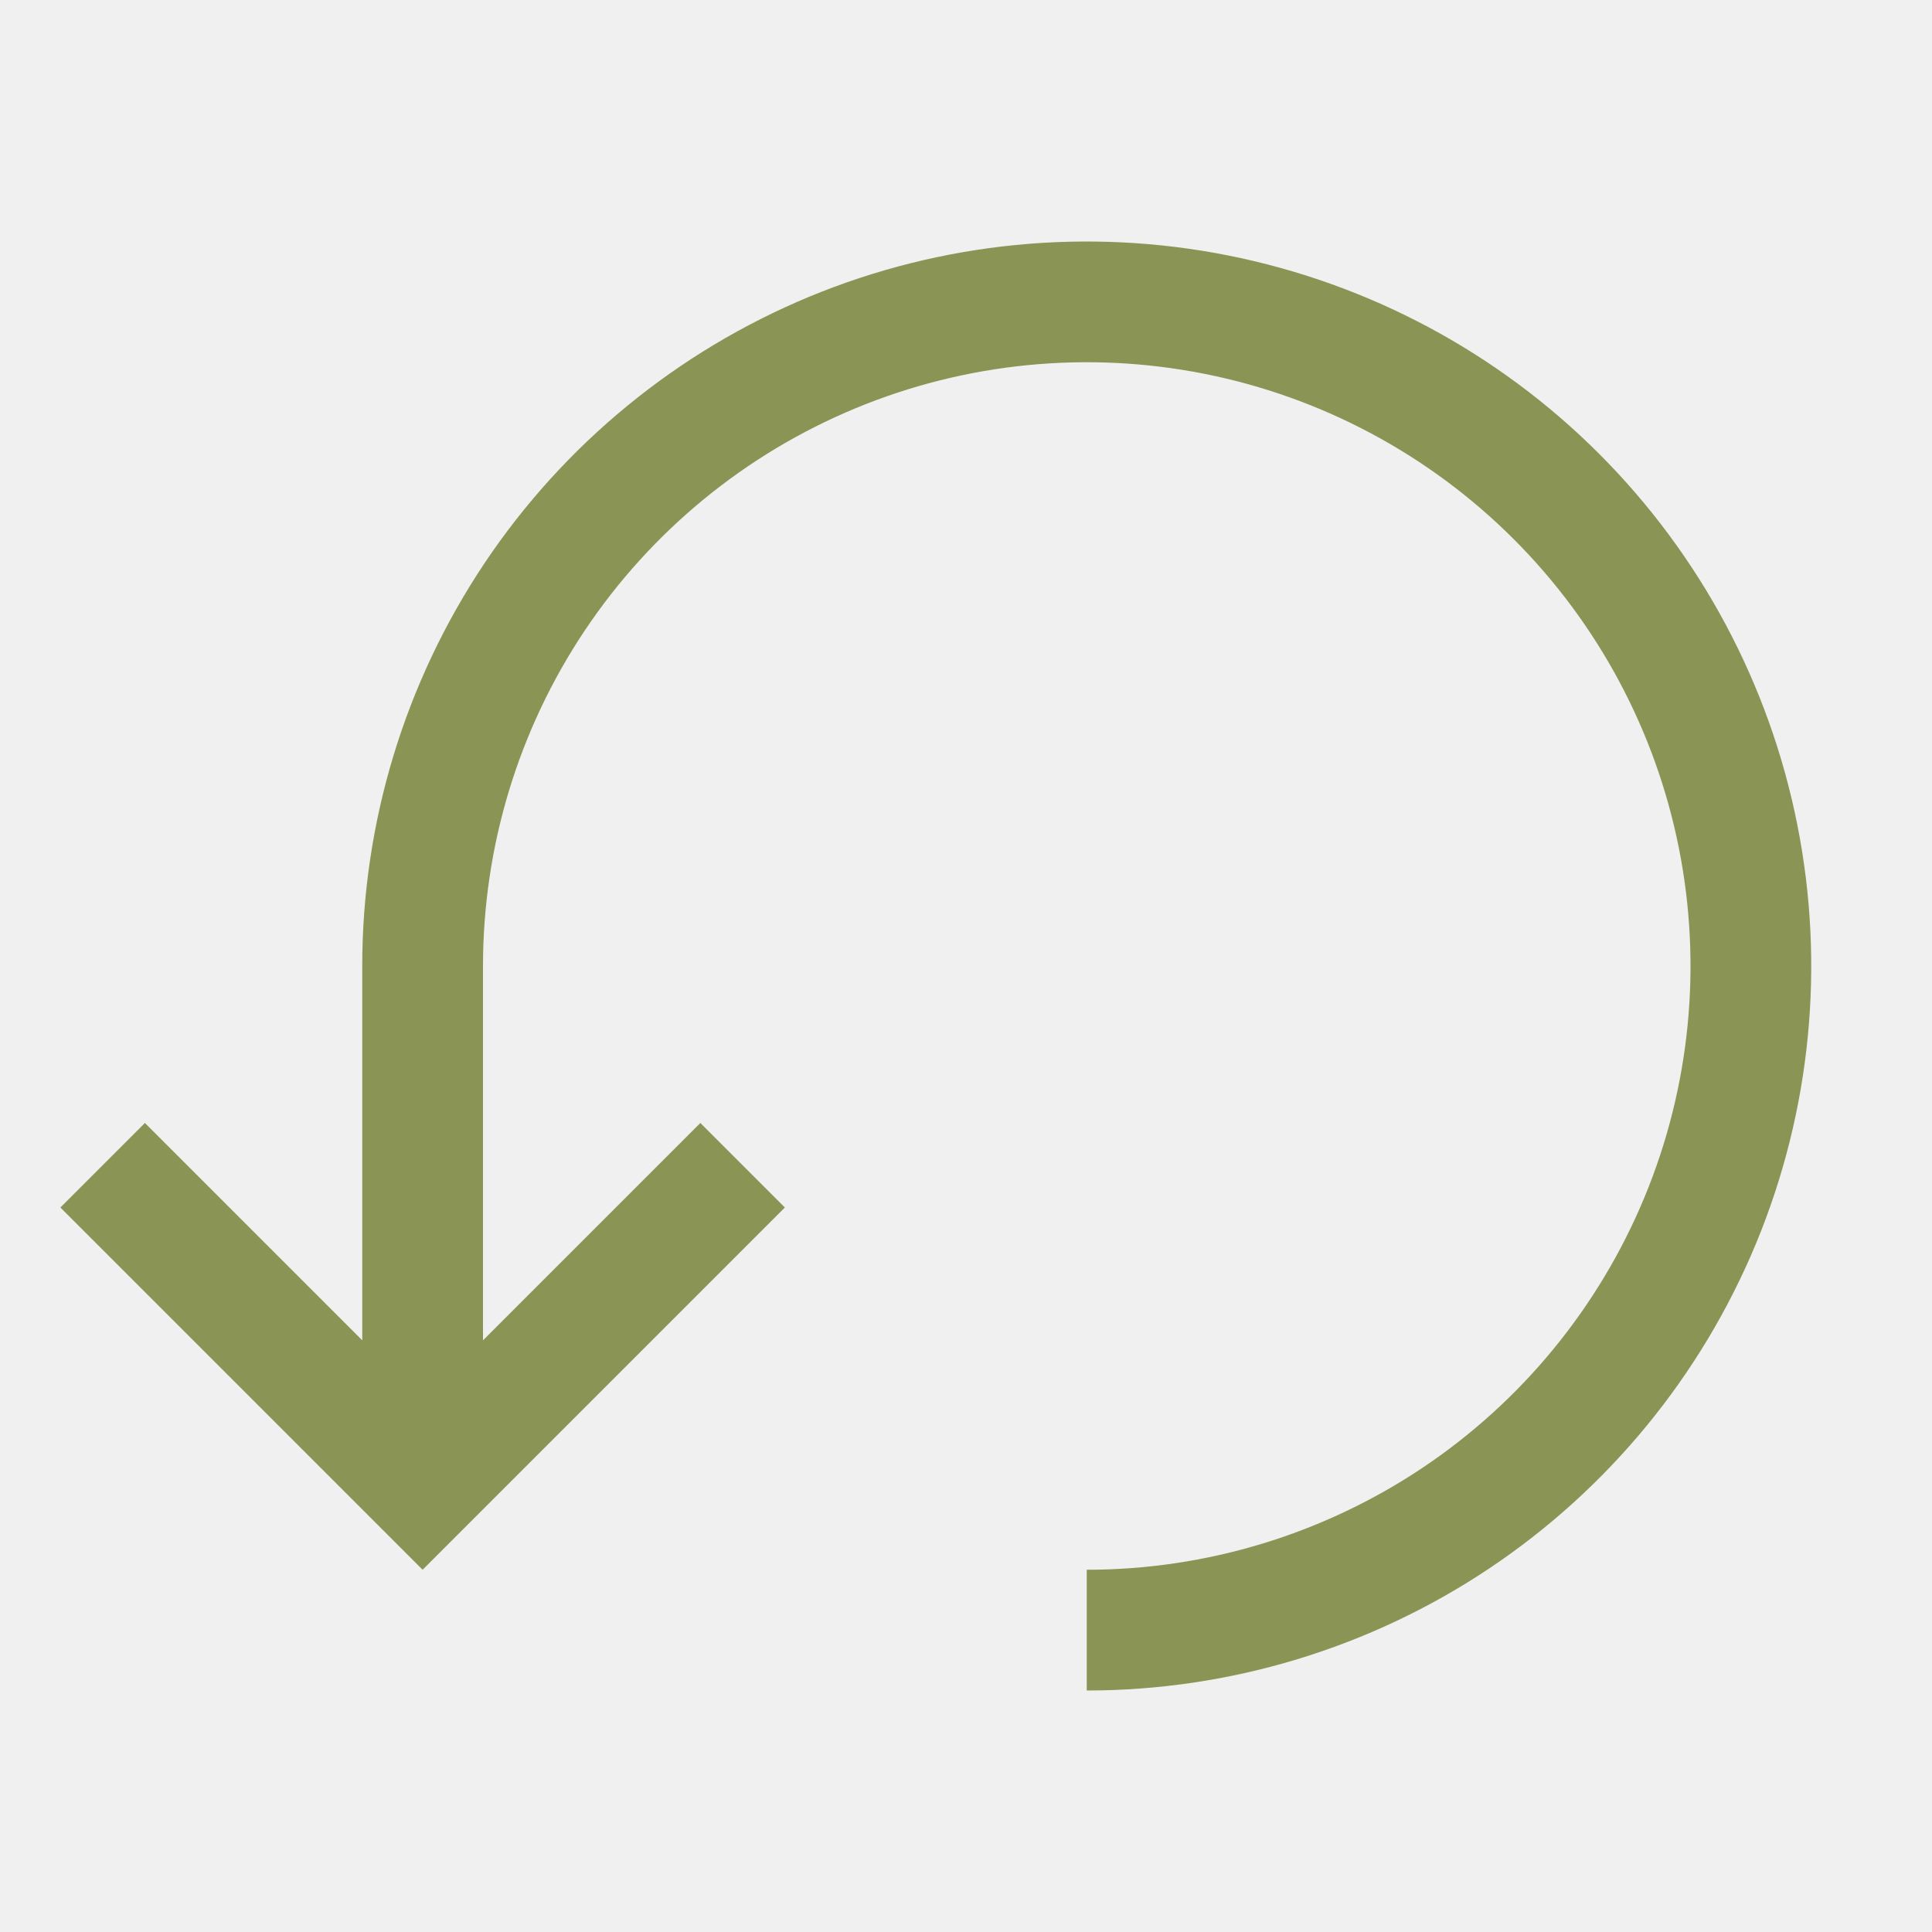
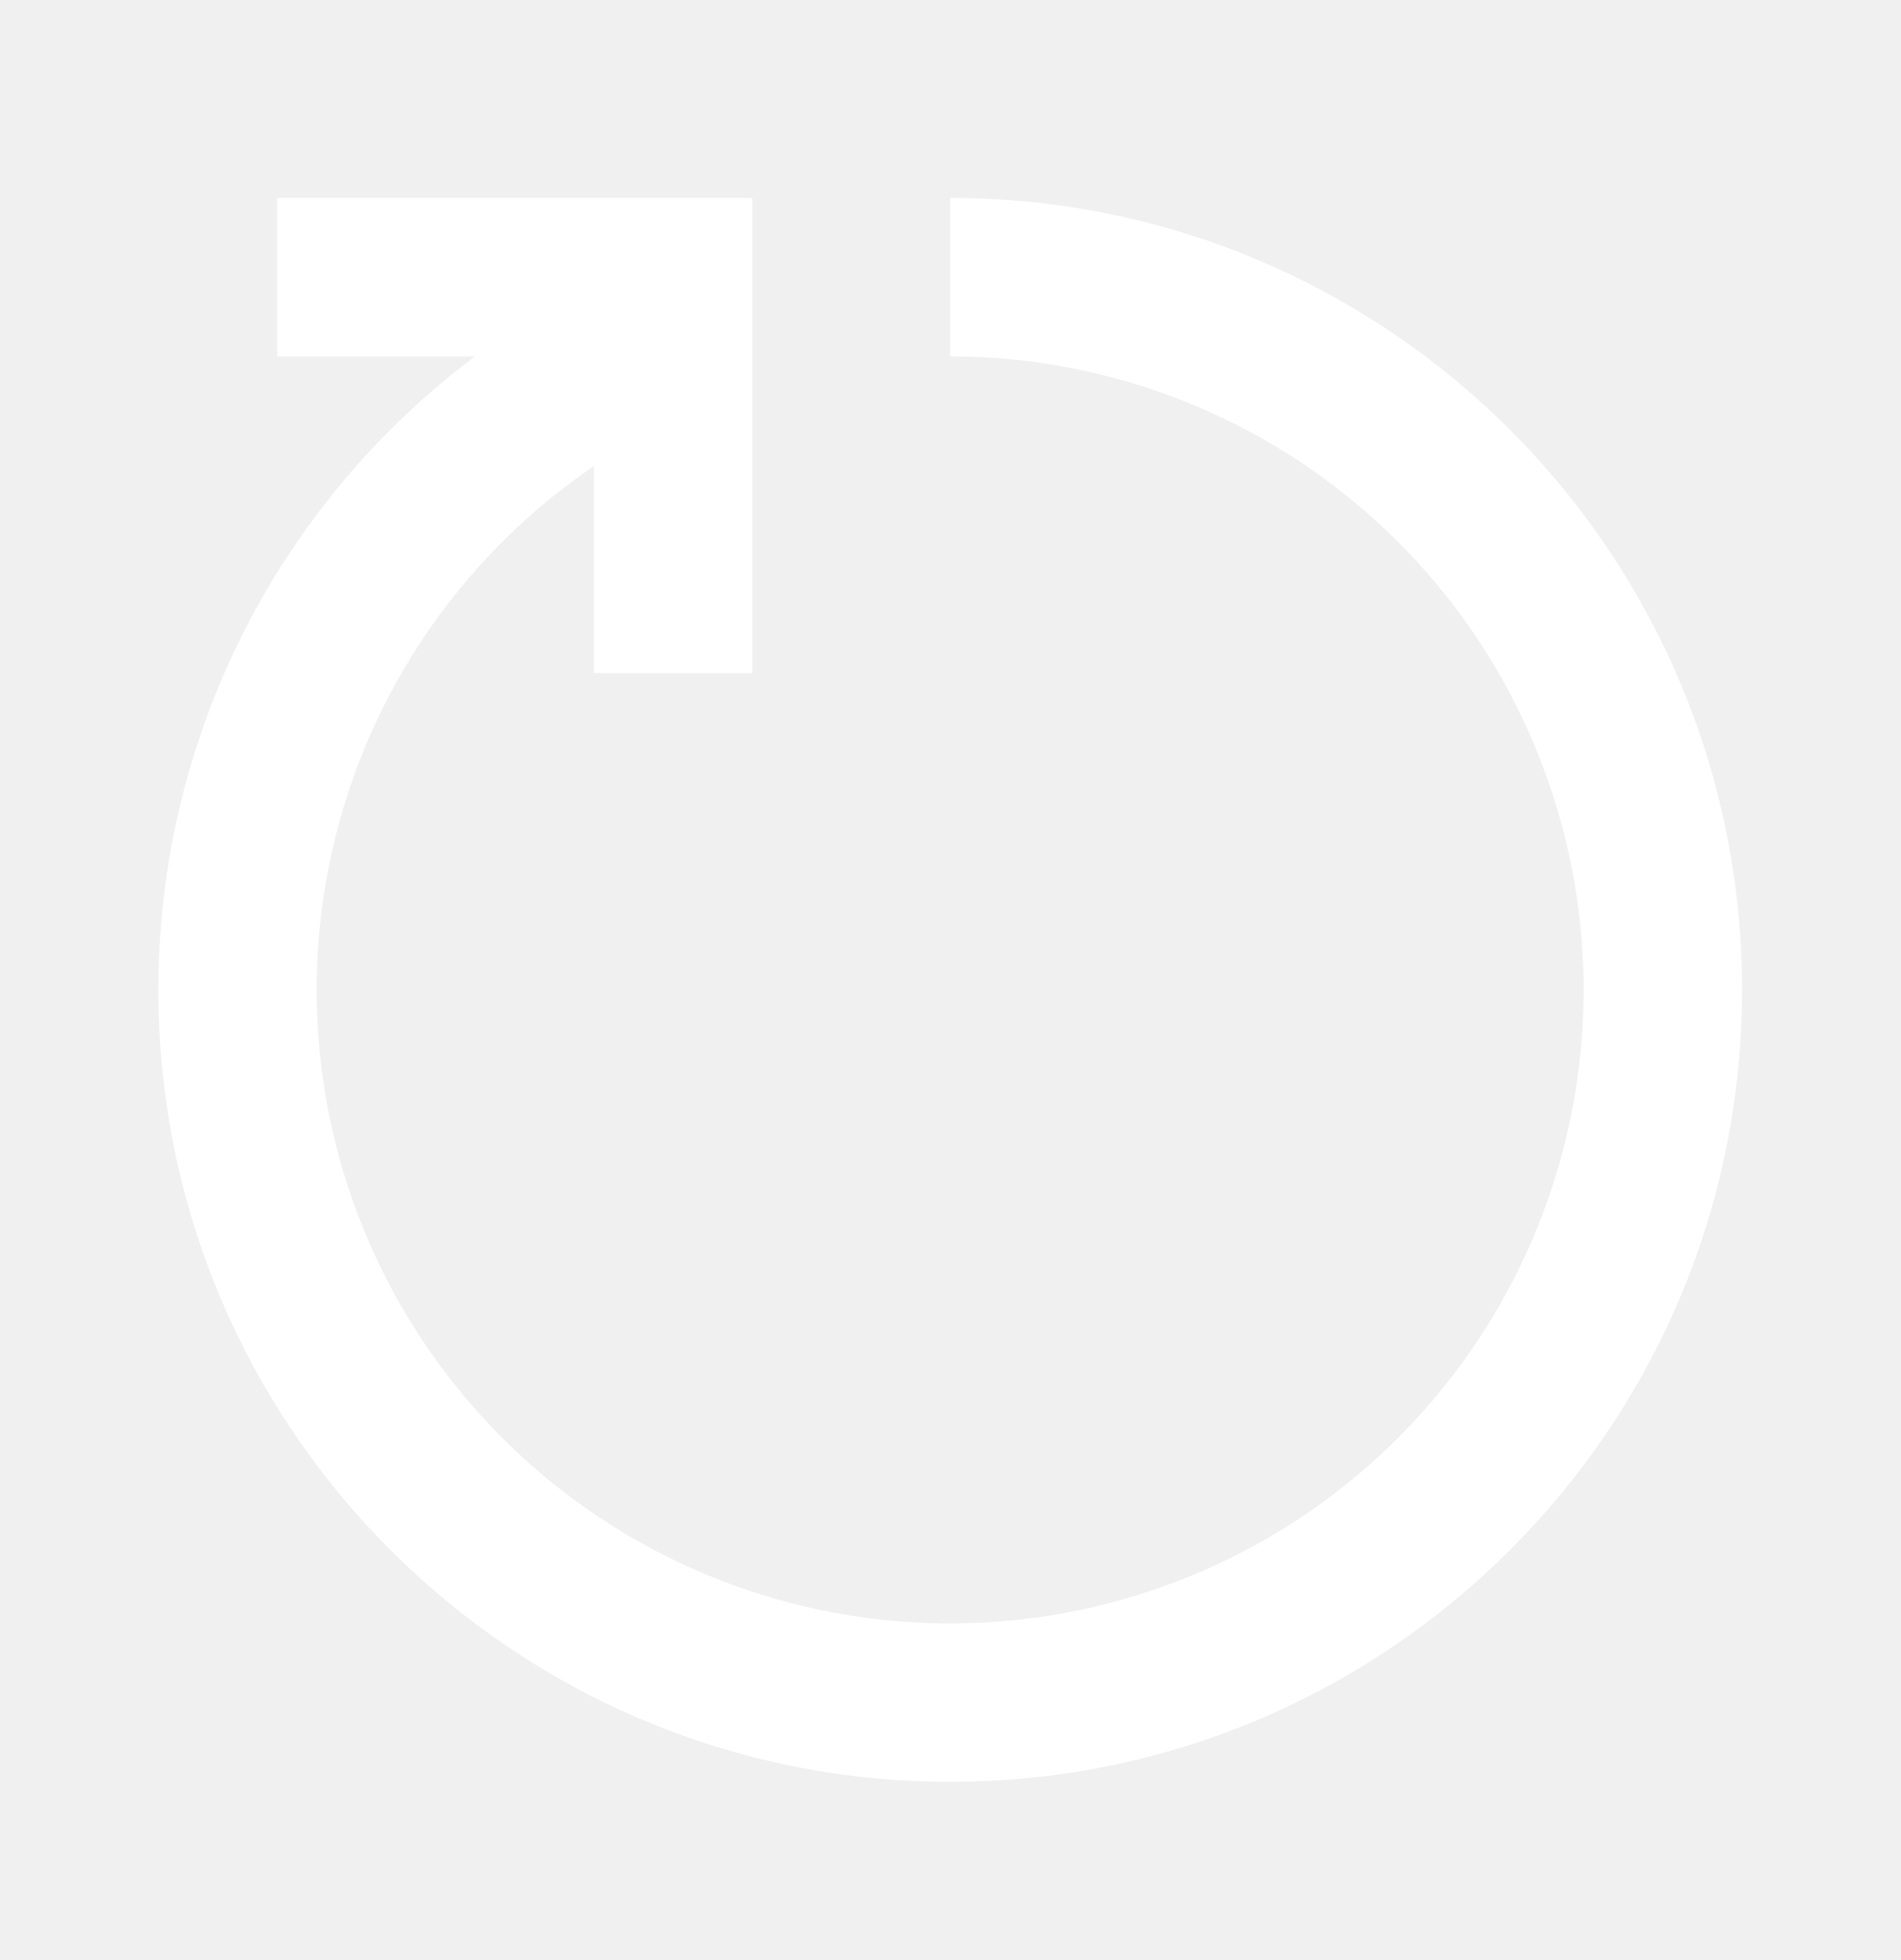
- <svg xmlns="http://www.w3.org/2000/svg" width="32" height="32" viewBox="0 0 32 32" fill="none">
-   <path d="M18 28C20.373 28 22.694 27.296 24.667 25.978C26.64 24.659 28.178 22.785 29.087 20.592C29.995 18.399 30.232 15.987 29.769 13.659C29.306 11.331 28.163 9.193 26.485 7.515C24.807 5.836 22.669 4.694 20.341 4.231C18.013 3.768 15.601 4.005 13.408 4.913C11.215 5.822 9.341 7.36 8.022 9.333C6.704 11.307 6 13.627 6 16V22.2L2.4 18.6L1 20L7 26L13 20L11.6 18.6L8 22.2V16C8 14.022 8.586 12.089 9.685 10.444C10.784 8.8 12.346 7.518 14.173 6.761C16 6.004 18.011 5.806 19.951 6.192C21.891 6.578 23.672 7.53 25.071 8.929C26.47 10.328 27.422 12.109 27.808 14.049C28.194 15.989 27.996 18 27.239 19.827C26.482 21.654 25.2 23.216 23.556 24.315C21.911 25.413 19.978 26 18 26V28Z" fill="#8A9455" />
+ <svg xmlns="http://www.w3.org/2000/svg" width="32" height="33" viewBox="0 0 32 33" fill="none">
+   <path d="M2.667 16.667C2.667 24.031 8.636 30 16 30C23.364 30 29.333 24.031 29.333 16.667C29.333 9.303 23.364 3.333 16 3.333V6C18.554 6 21.023 6.917 22.959 8.583C24.894 10.25 26.167 12.555 26.547 15.081C26.927 17.606 26.388 20.184 25.028 22.346C23.668 24.508 21.578 26.11 19.137 26.861C16.695 27.613 14.066 27.463 11.726 26.44C9.386 25.417 7.491 23.588 6.384 21.286C5.278 18.984 5.035 16.362 5.698 13.896C6.362 11.429 7.888 9.283 10 7.847V11.333H12.667V3.333H4.667V6H8C6.343 7.241 4.999 8.852 4.073 10.703C3.147 12.555 2.666 14.597 2.667 16.667Z" fill="white" />
</svg>
